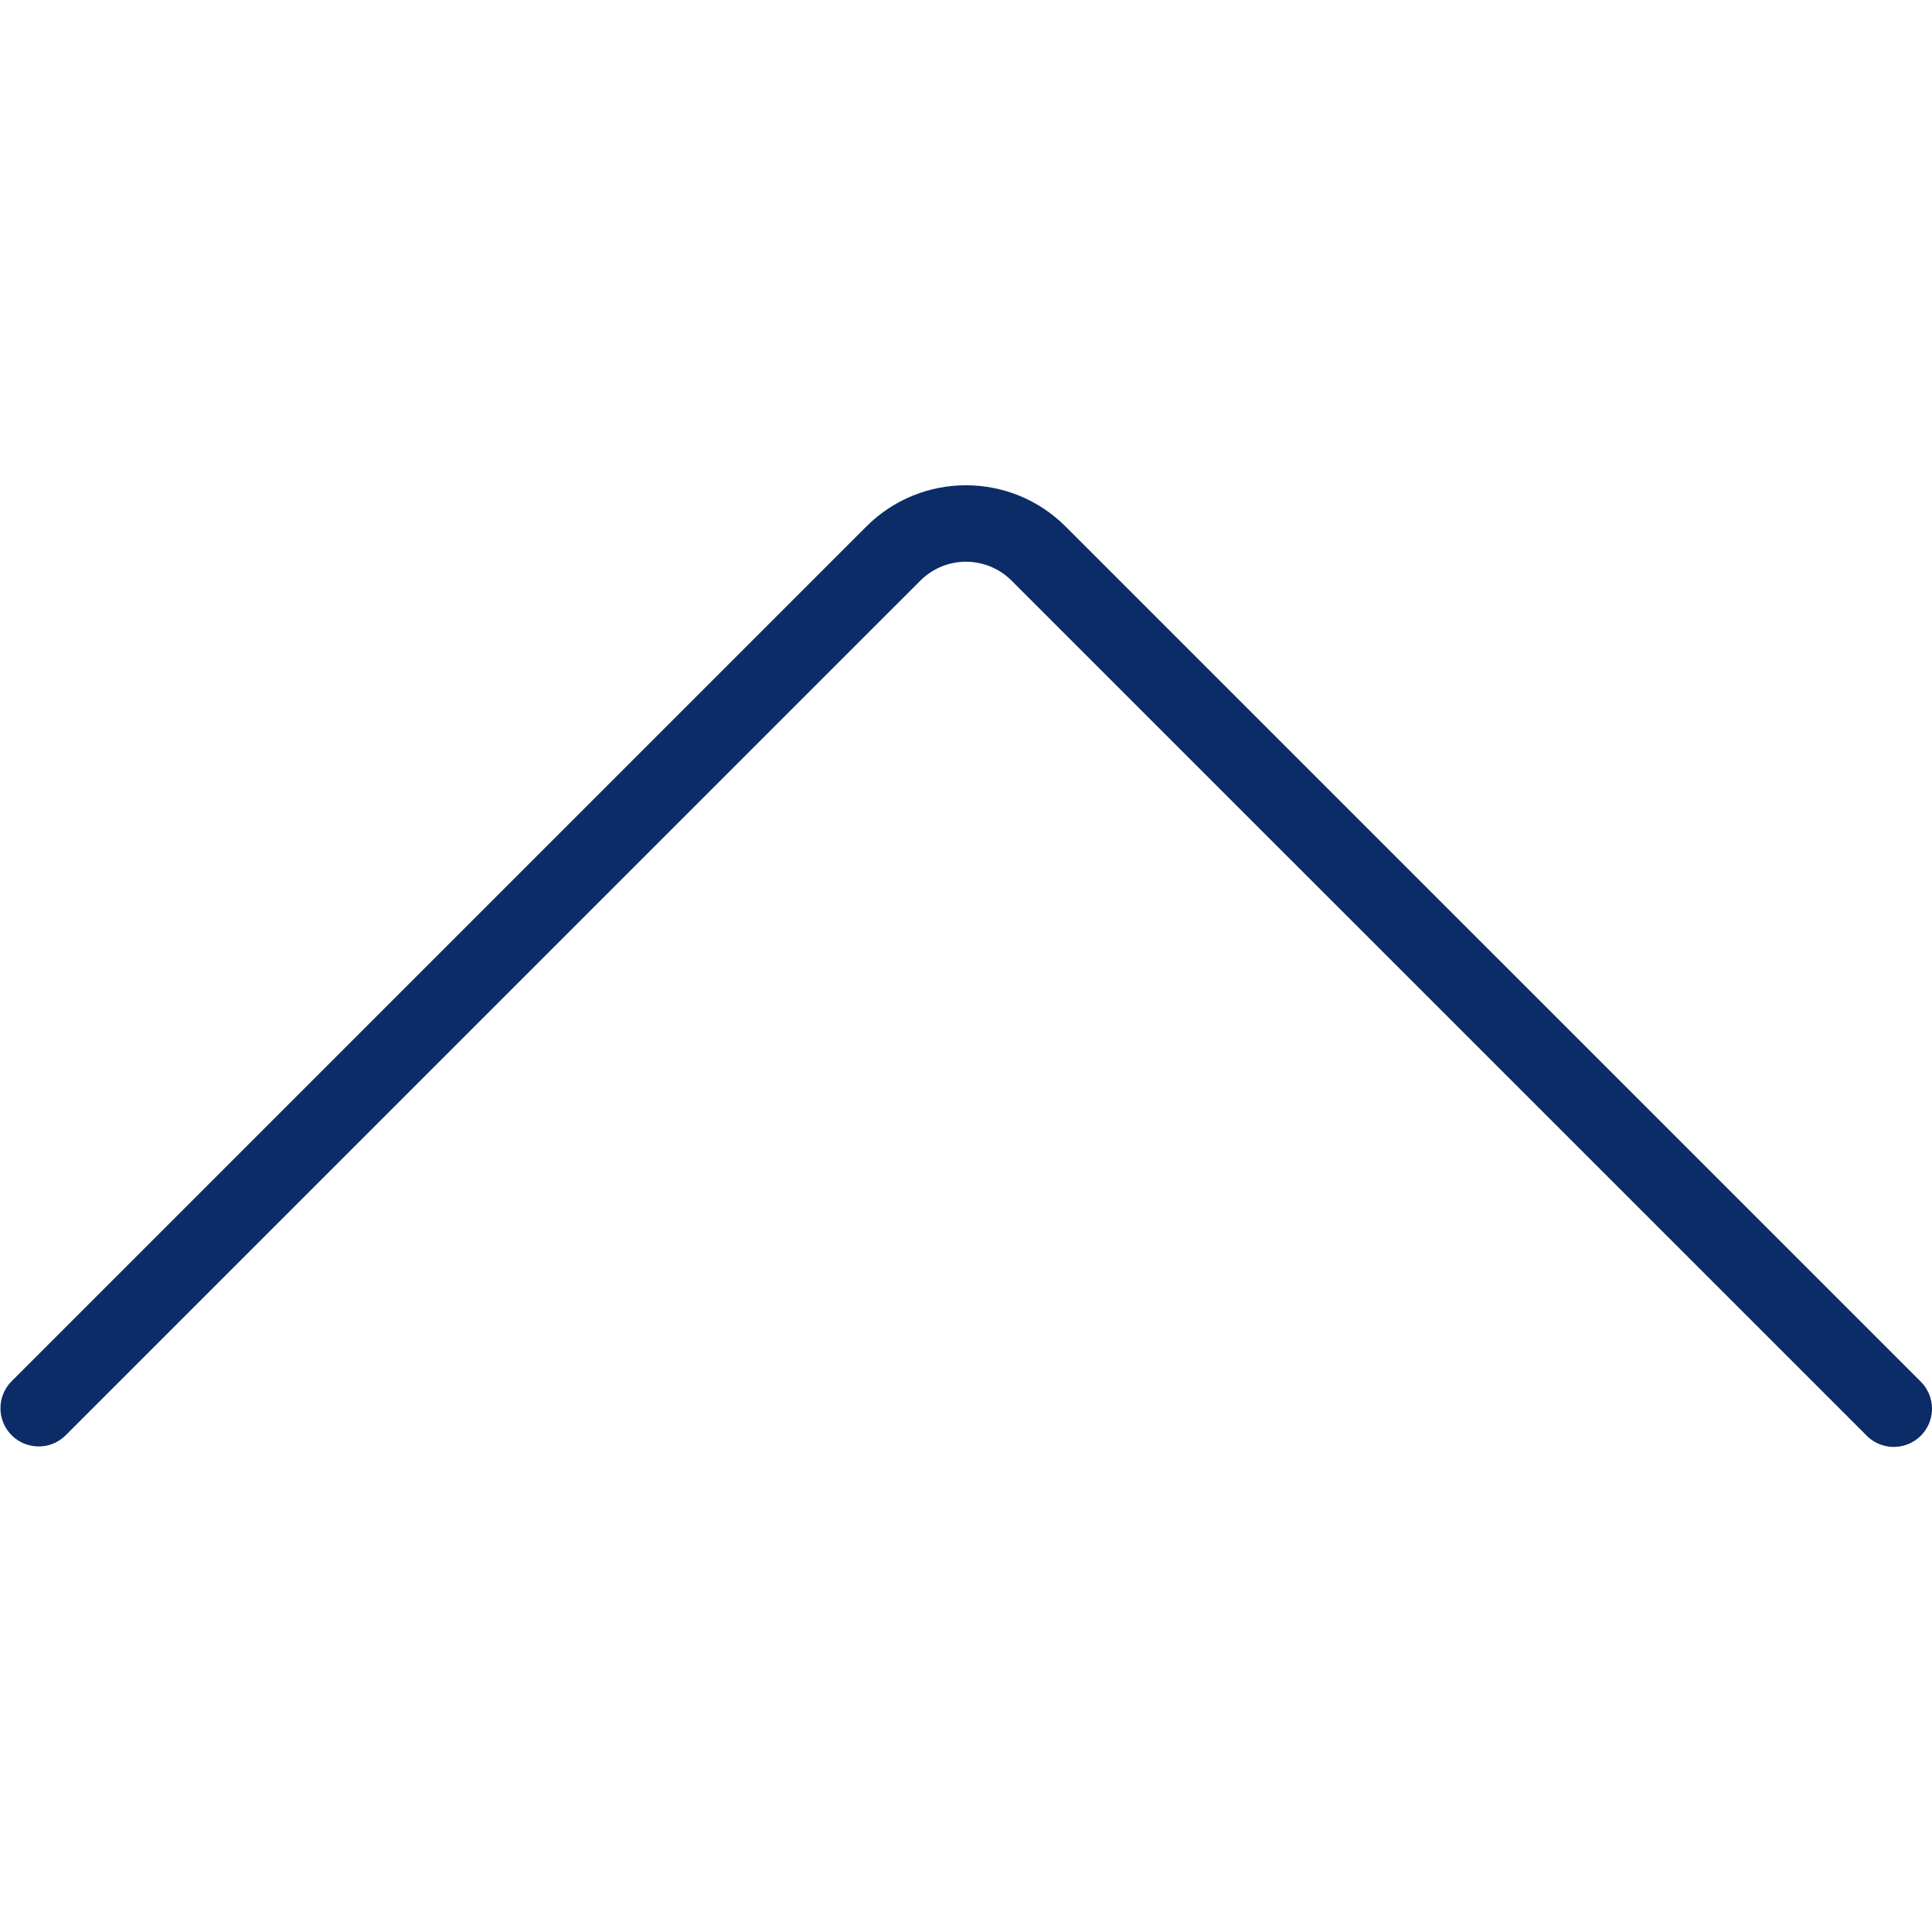
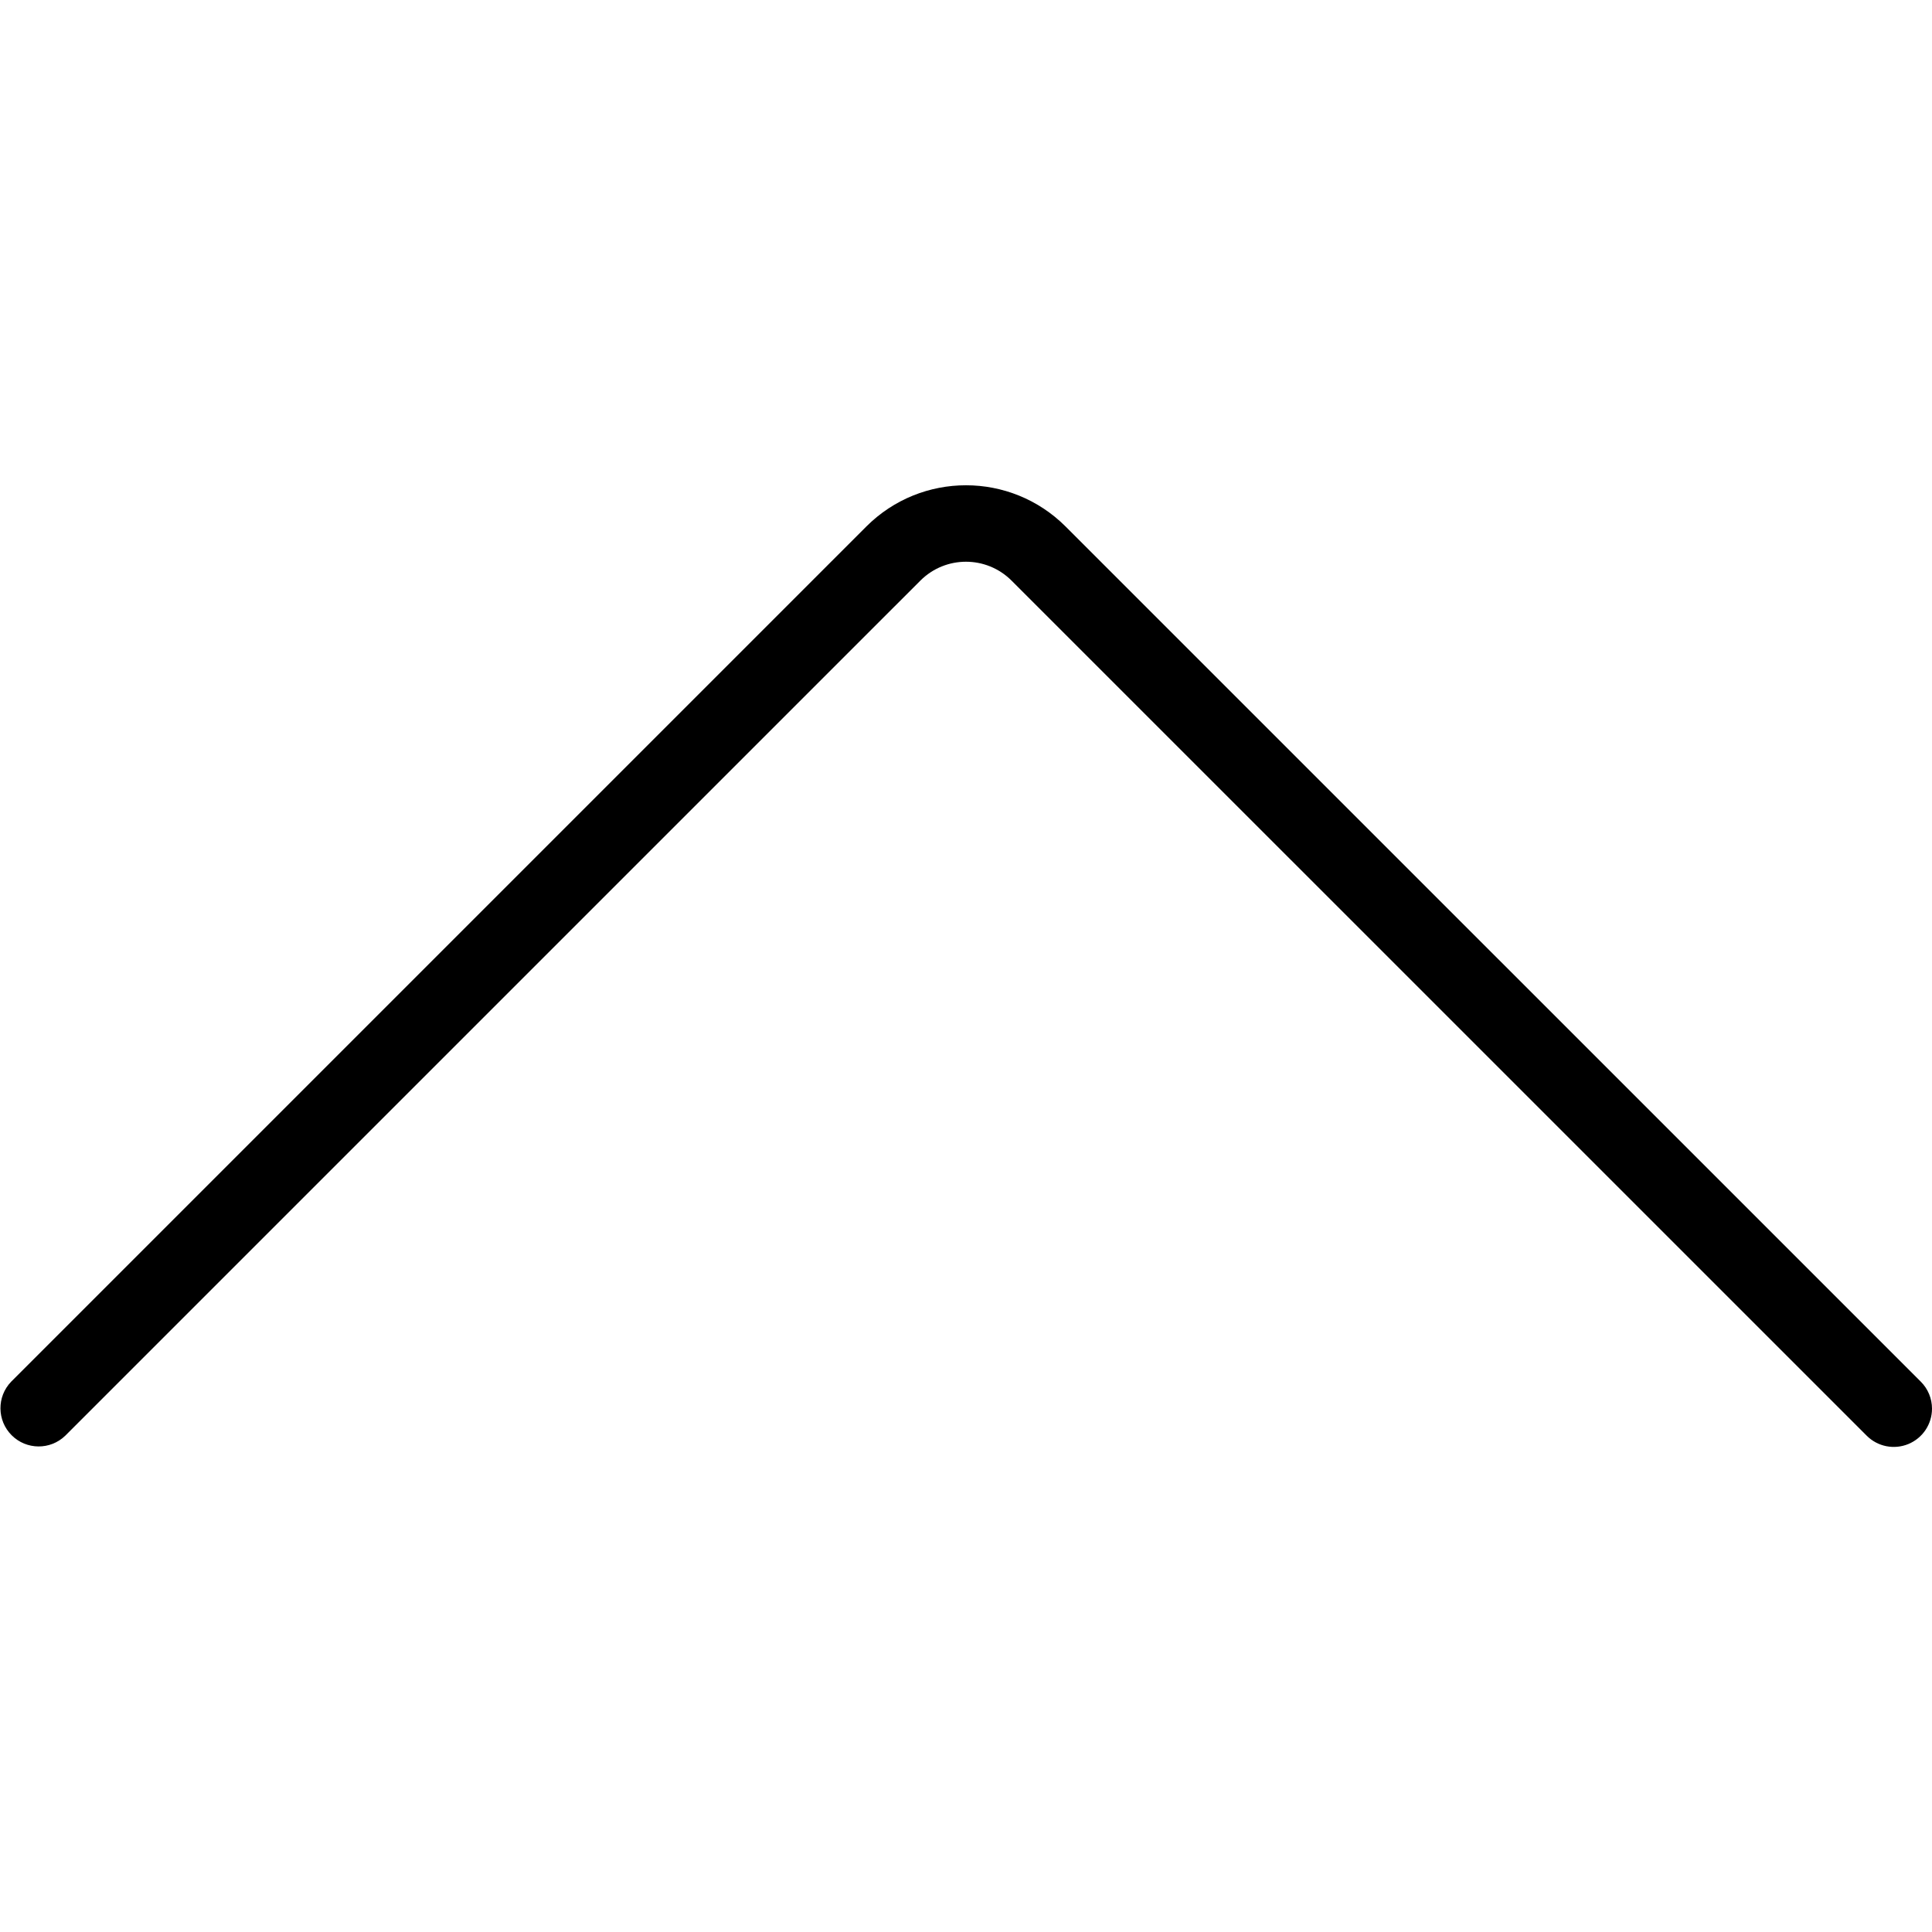
- <svg xmlns="http://www.w3.org/2000/svg" width="800px" height="800px" viewBox="0 -19.04 75.803 75.803">
-   <g id="Group_66" data-name="Group 66" transform="translate(-619.375 -560.018)">
-     <path id="Path_58" data-name="Path 58" d="M695.178,596.248a1.5,1.5,0,0,1-2.561,1.061l-33.56-33.557a2.53,2.53,0,0,0-3.564,0l-33.558,33.557a1.5,1.5,0,0,1-2.121-2.121l33.557-33.557a5.531,5.531,0,0,1,7.808,0l33.559,33.557A1.494,1.494,0,0,1,695.178,596.248Z" fill="#0c2c67" />
+ <svg xmlns="http://www.w3.org/2000/svg" width="800px" height="800px" viewBox="0 -19.04 75.803 75.803" fill="#000000">
+   <g id="SVGRepo_bgCarrier" stroke-width="0" />
+   <g id="SVGRepo_tracerCarrier" stroke-linecap="round" stroke-linejoin="round" />
+   <g id="SVGRepo_iconCarrier">
+     <g id="Group_66" data-name="Group 66" transform="translate(-619.375 -560.018)">
+       <path id="Path_58" data-name="Path 58" d="M695.178,596.248a1.5,1.5,0,0,1-2.561,1.061l-33.56-33.557a2.53,2.53,0,0,0-3.564,0l-33.558,33.557a1.5,1.5,0,0,1-2.121-2.121l33.557-33.557a5.531,5.531,0,0,1,7.808,0l33.559,33.557A1.494,1.494,0,0,1,695.178,596.248Z" fill="#000000" />
+     </g>
  </g>
</svg>
